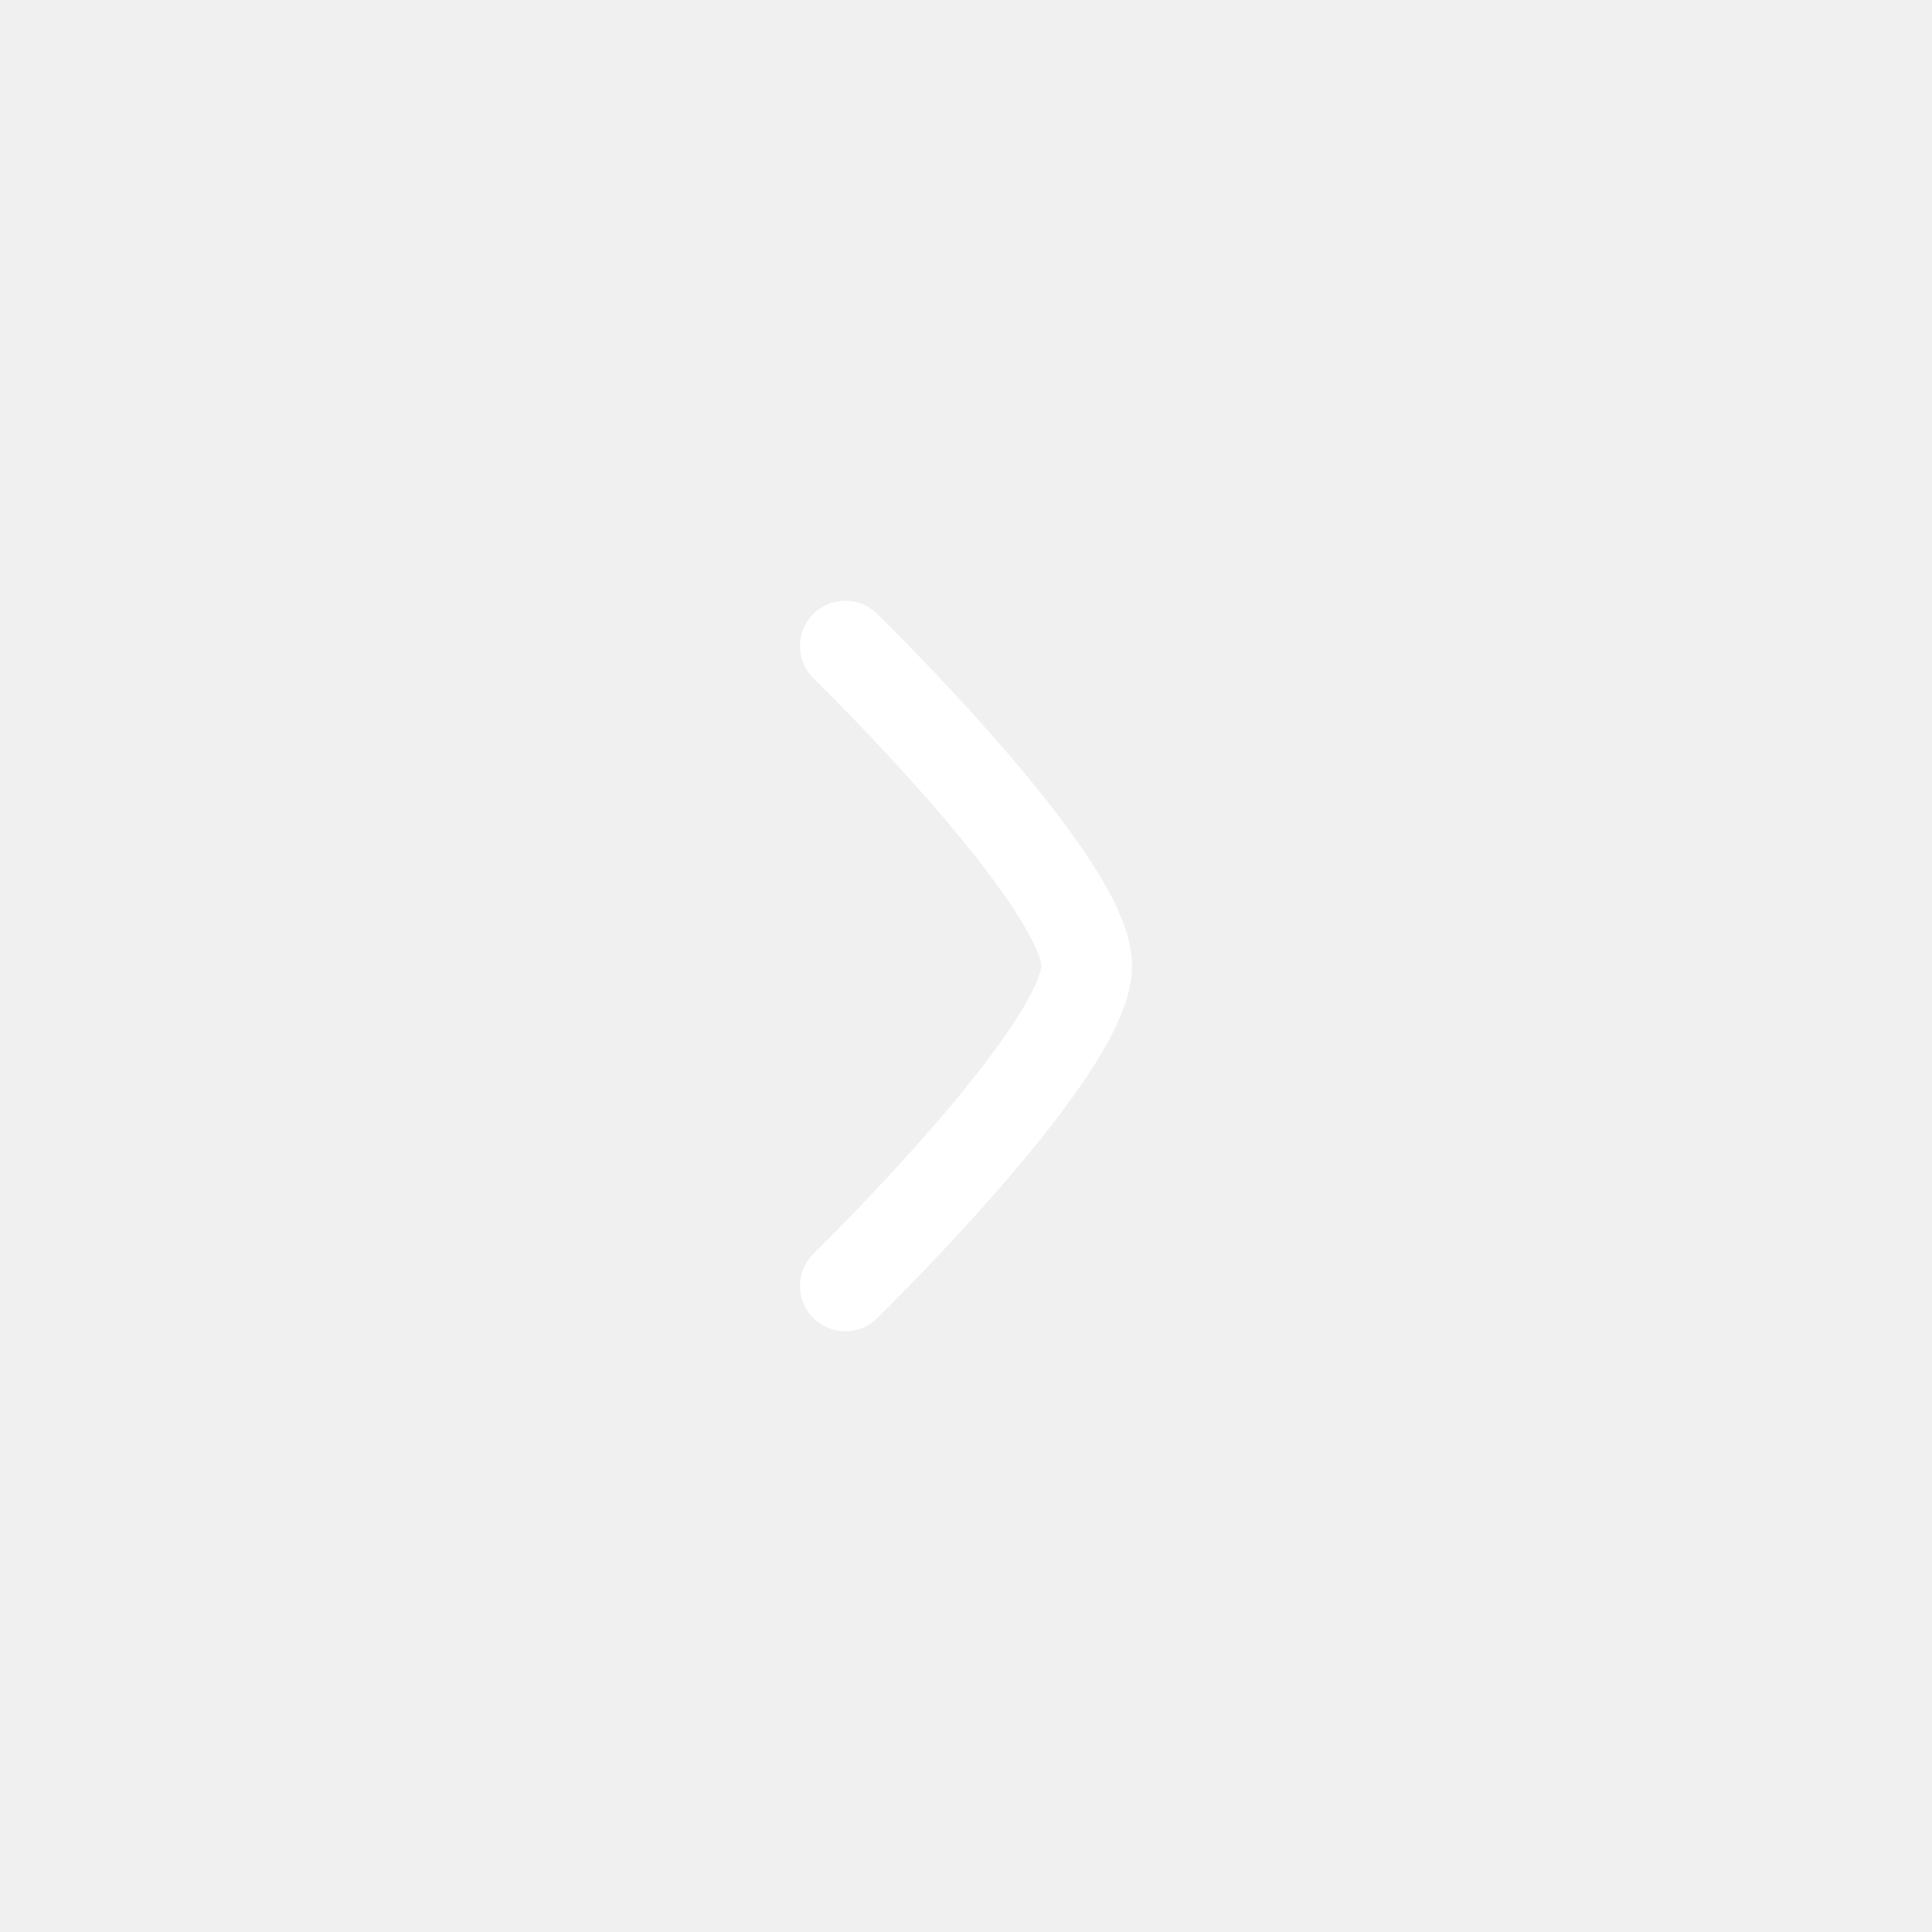
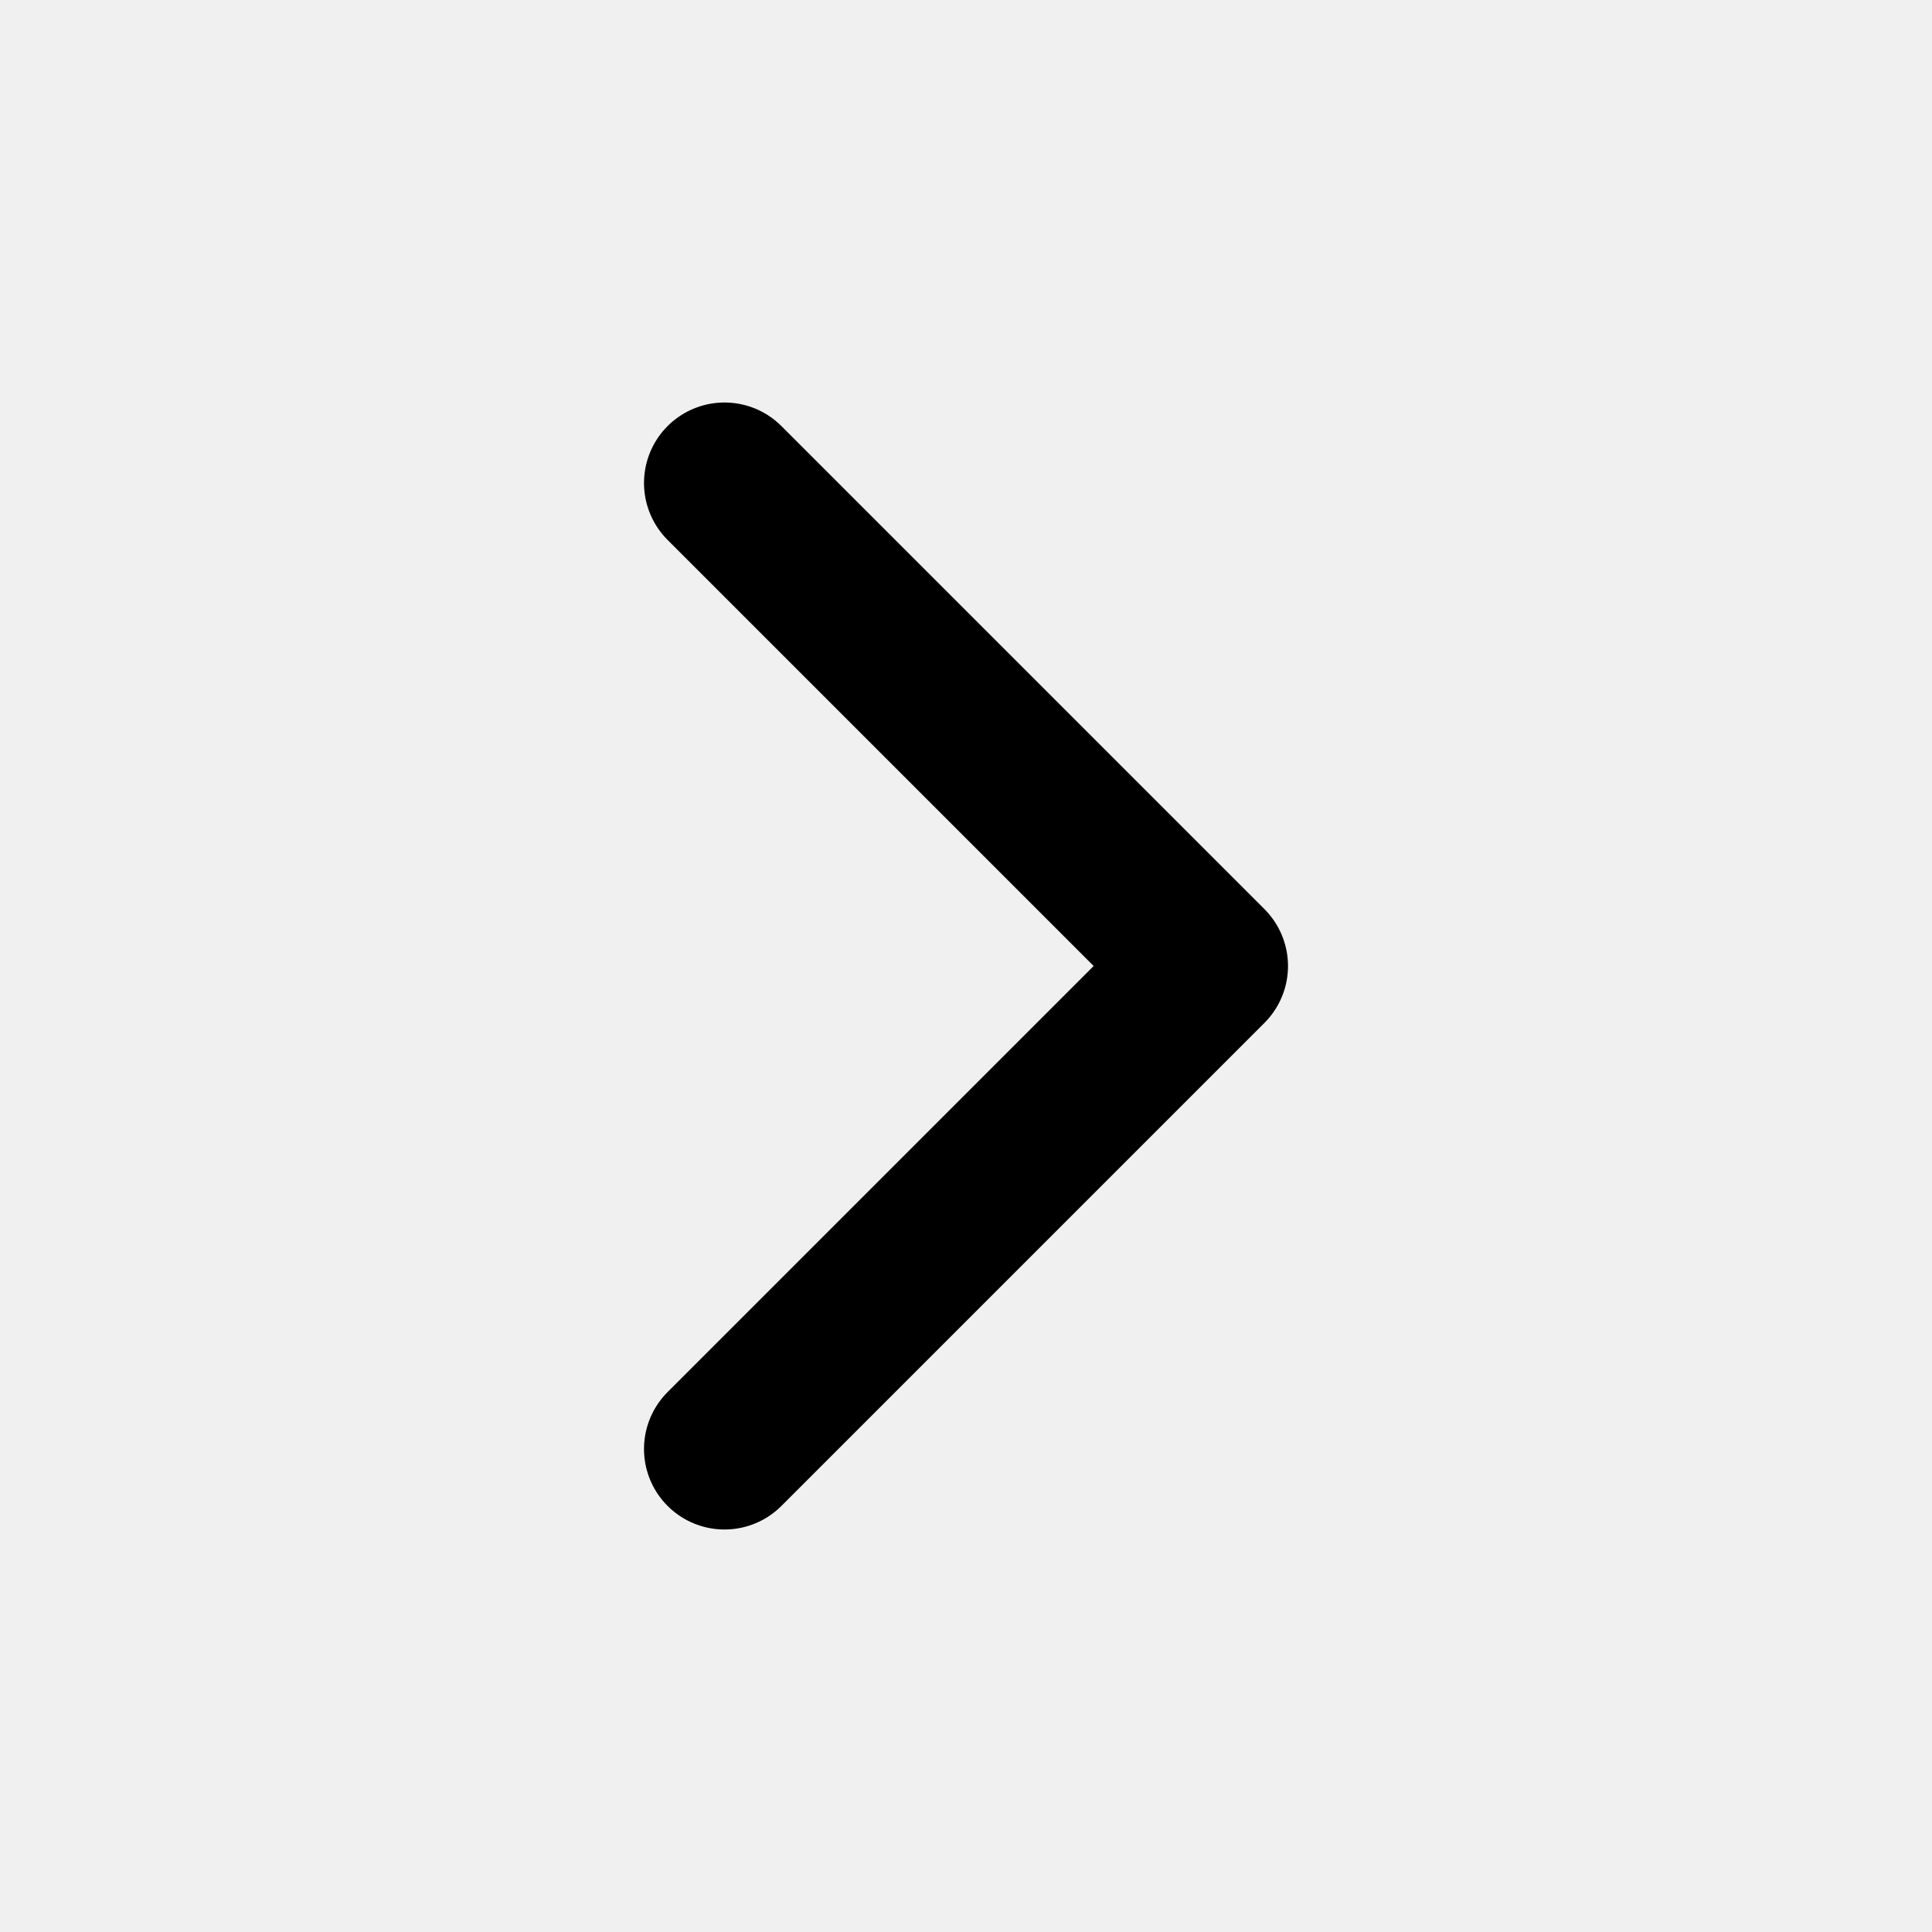
- <svg xmlns="http://www.w3.org/2000/svg" version="1.2" viewBox="0 0 32 32" width="32" height="32">
-   <style>
- 		.s0 { fill: none;stroke: #ffffff;stroke-linecap: round;stroke-linejoin: round;stroke-width: 1.5 } 
- 	</style>
-   <path class="s0" d="m14 21.3c0 0 4-3.9 4-5.3 0-1.4-4-5.3-4-5.3" />
+ <svg xmlns="http://www.w3.org/2000/svg" width="24" height="24" viewBox="0 0 24 24" fill="none" stroke="currentColor" stroke-width="2" stroke-linecap="round" stroke-linejoin="round" class="lucide lucide-chevron-right-icon lucide-chevron-right">
+   <path d="m9 18 6-6-6-6" />
</svg>
